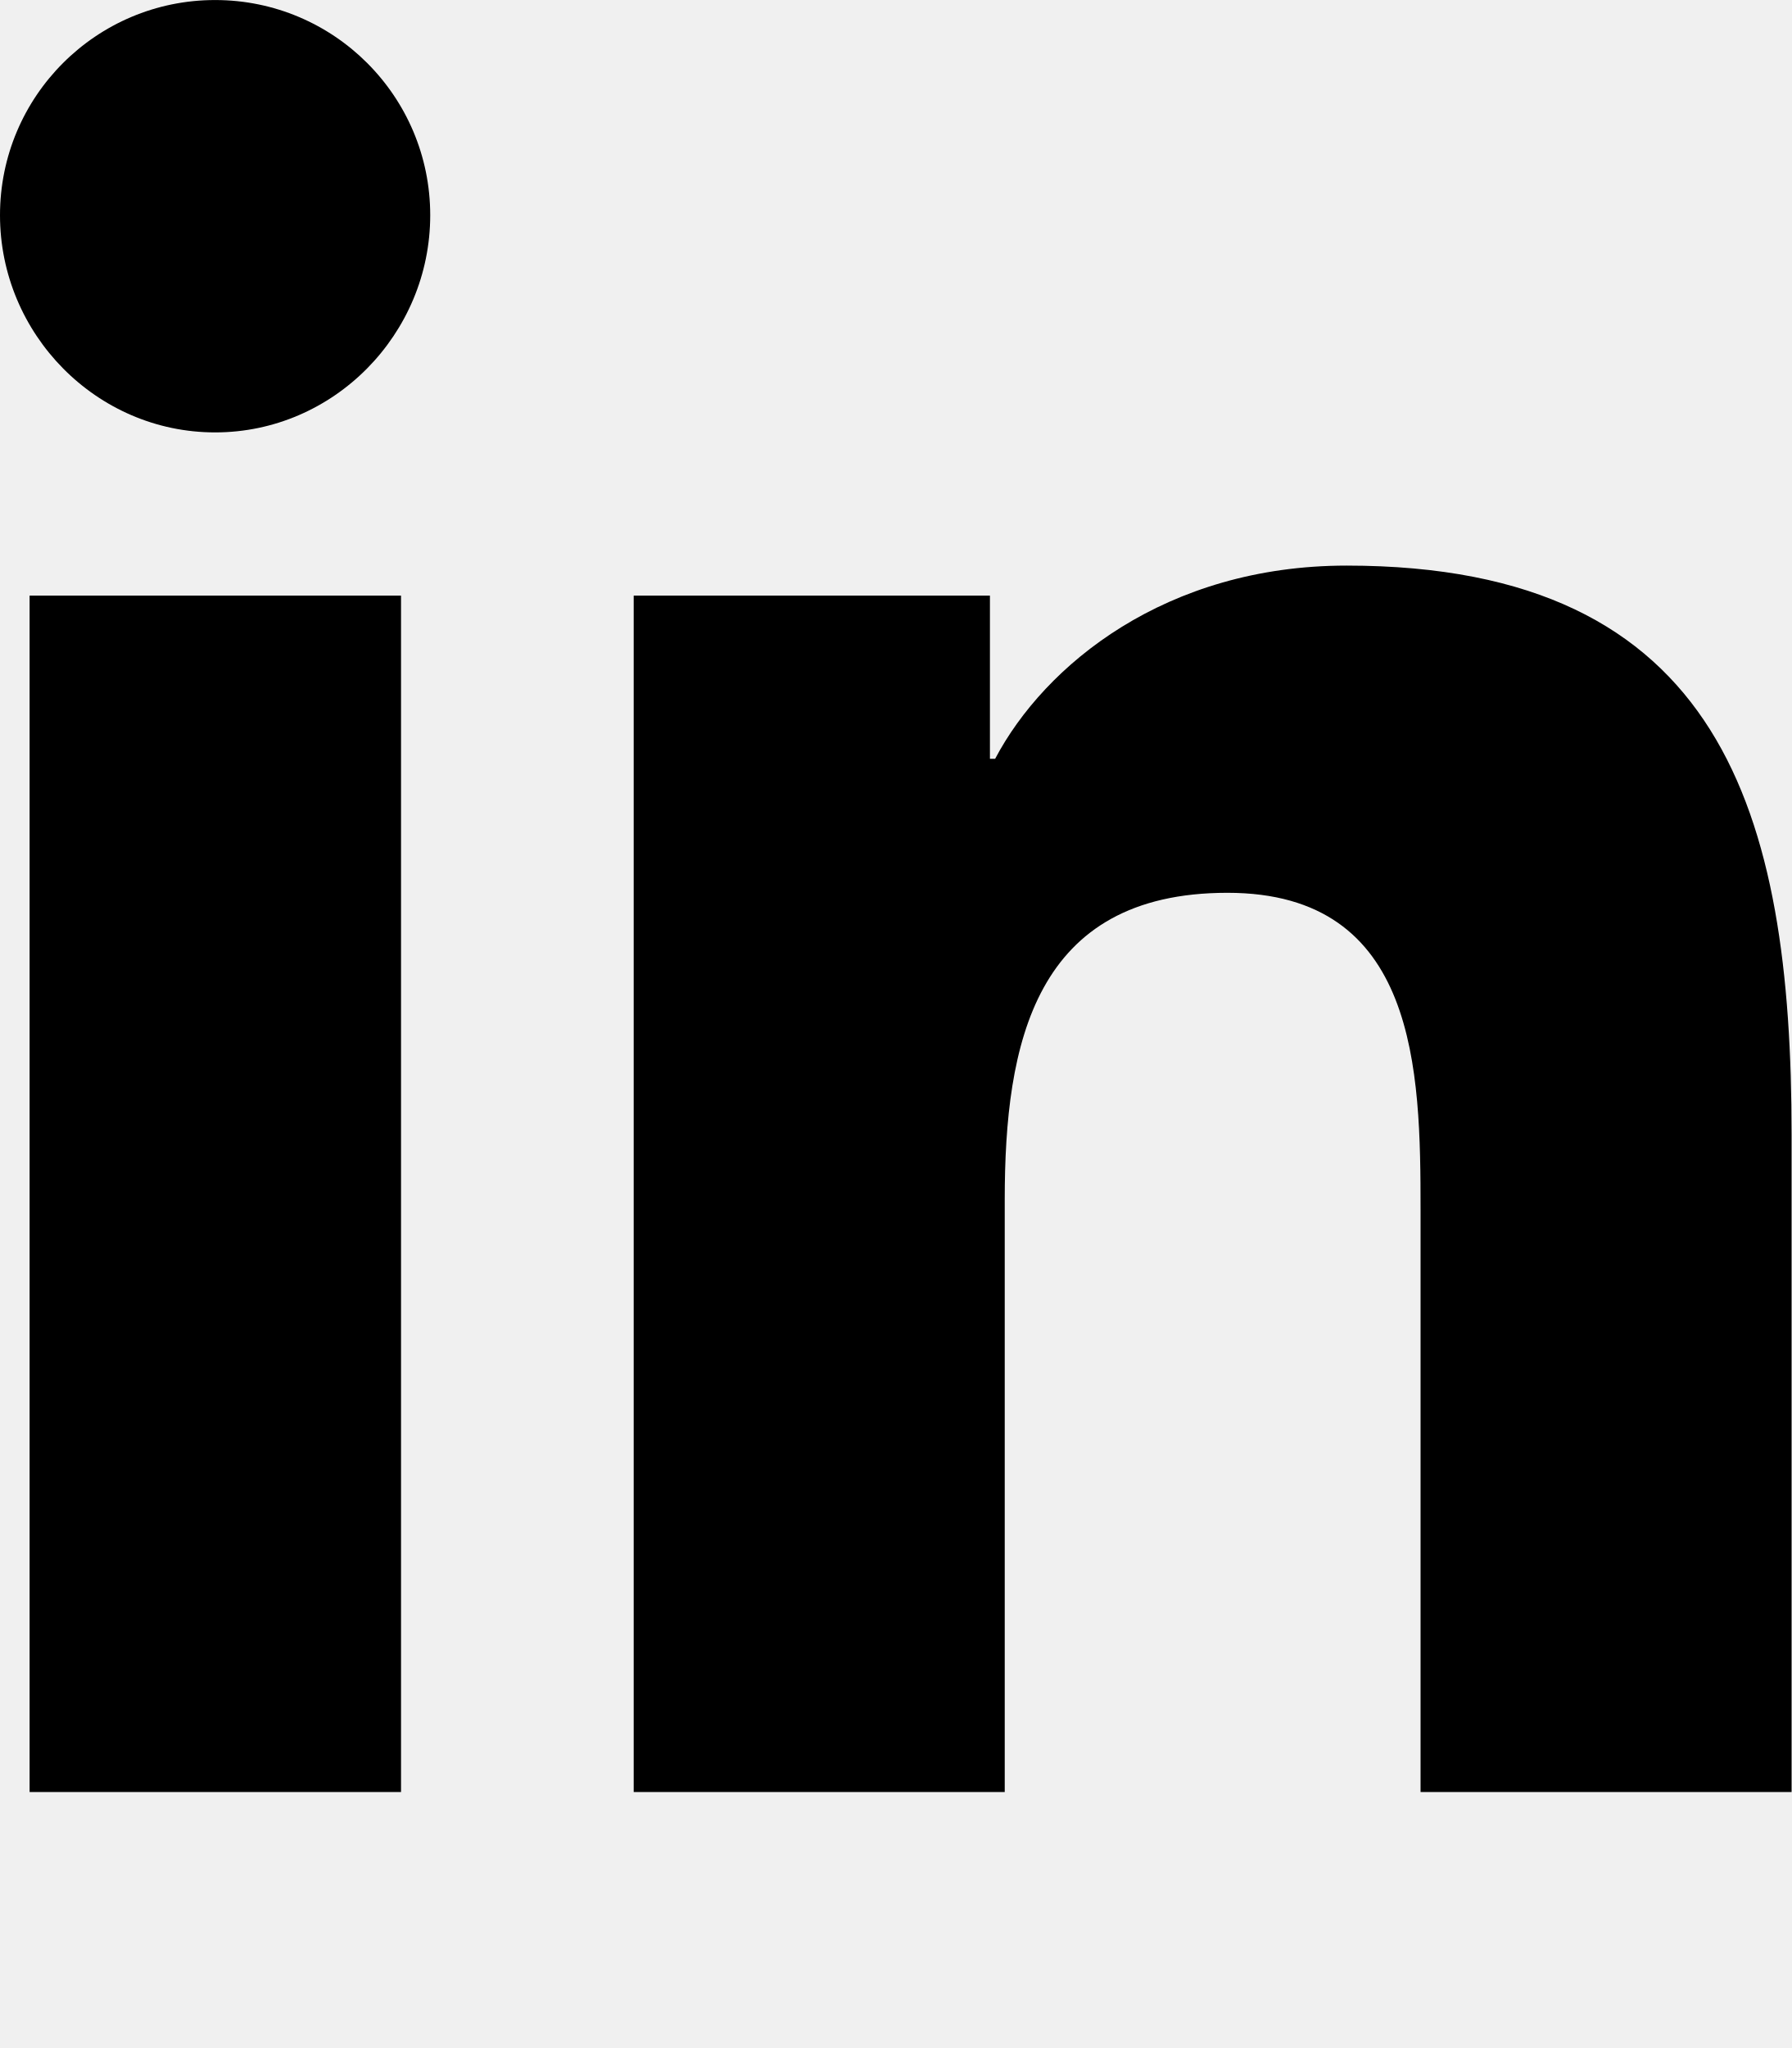
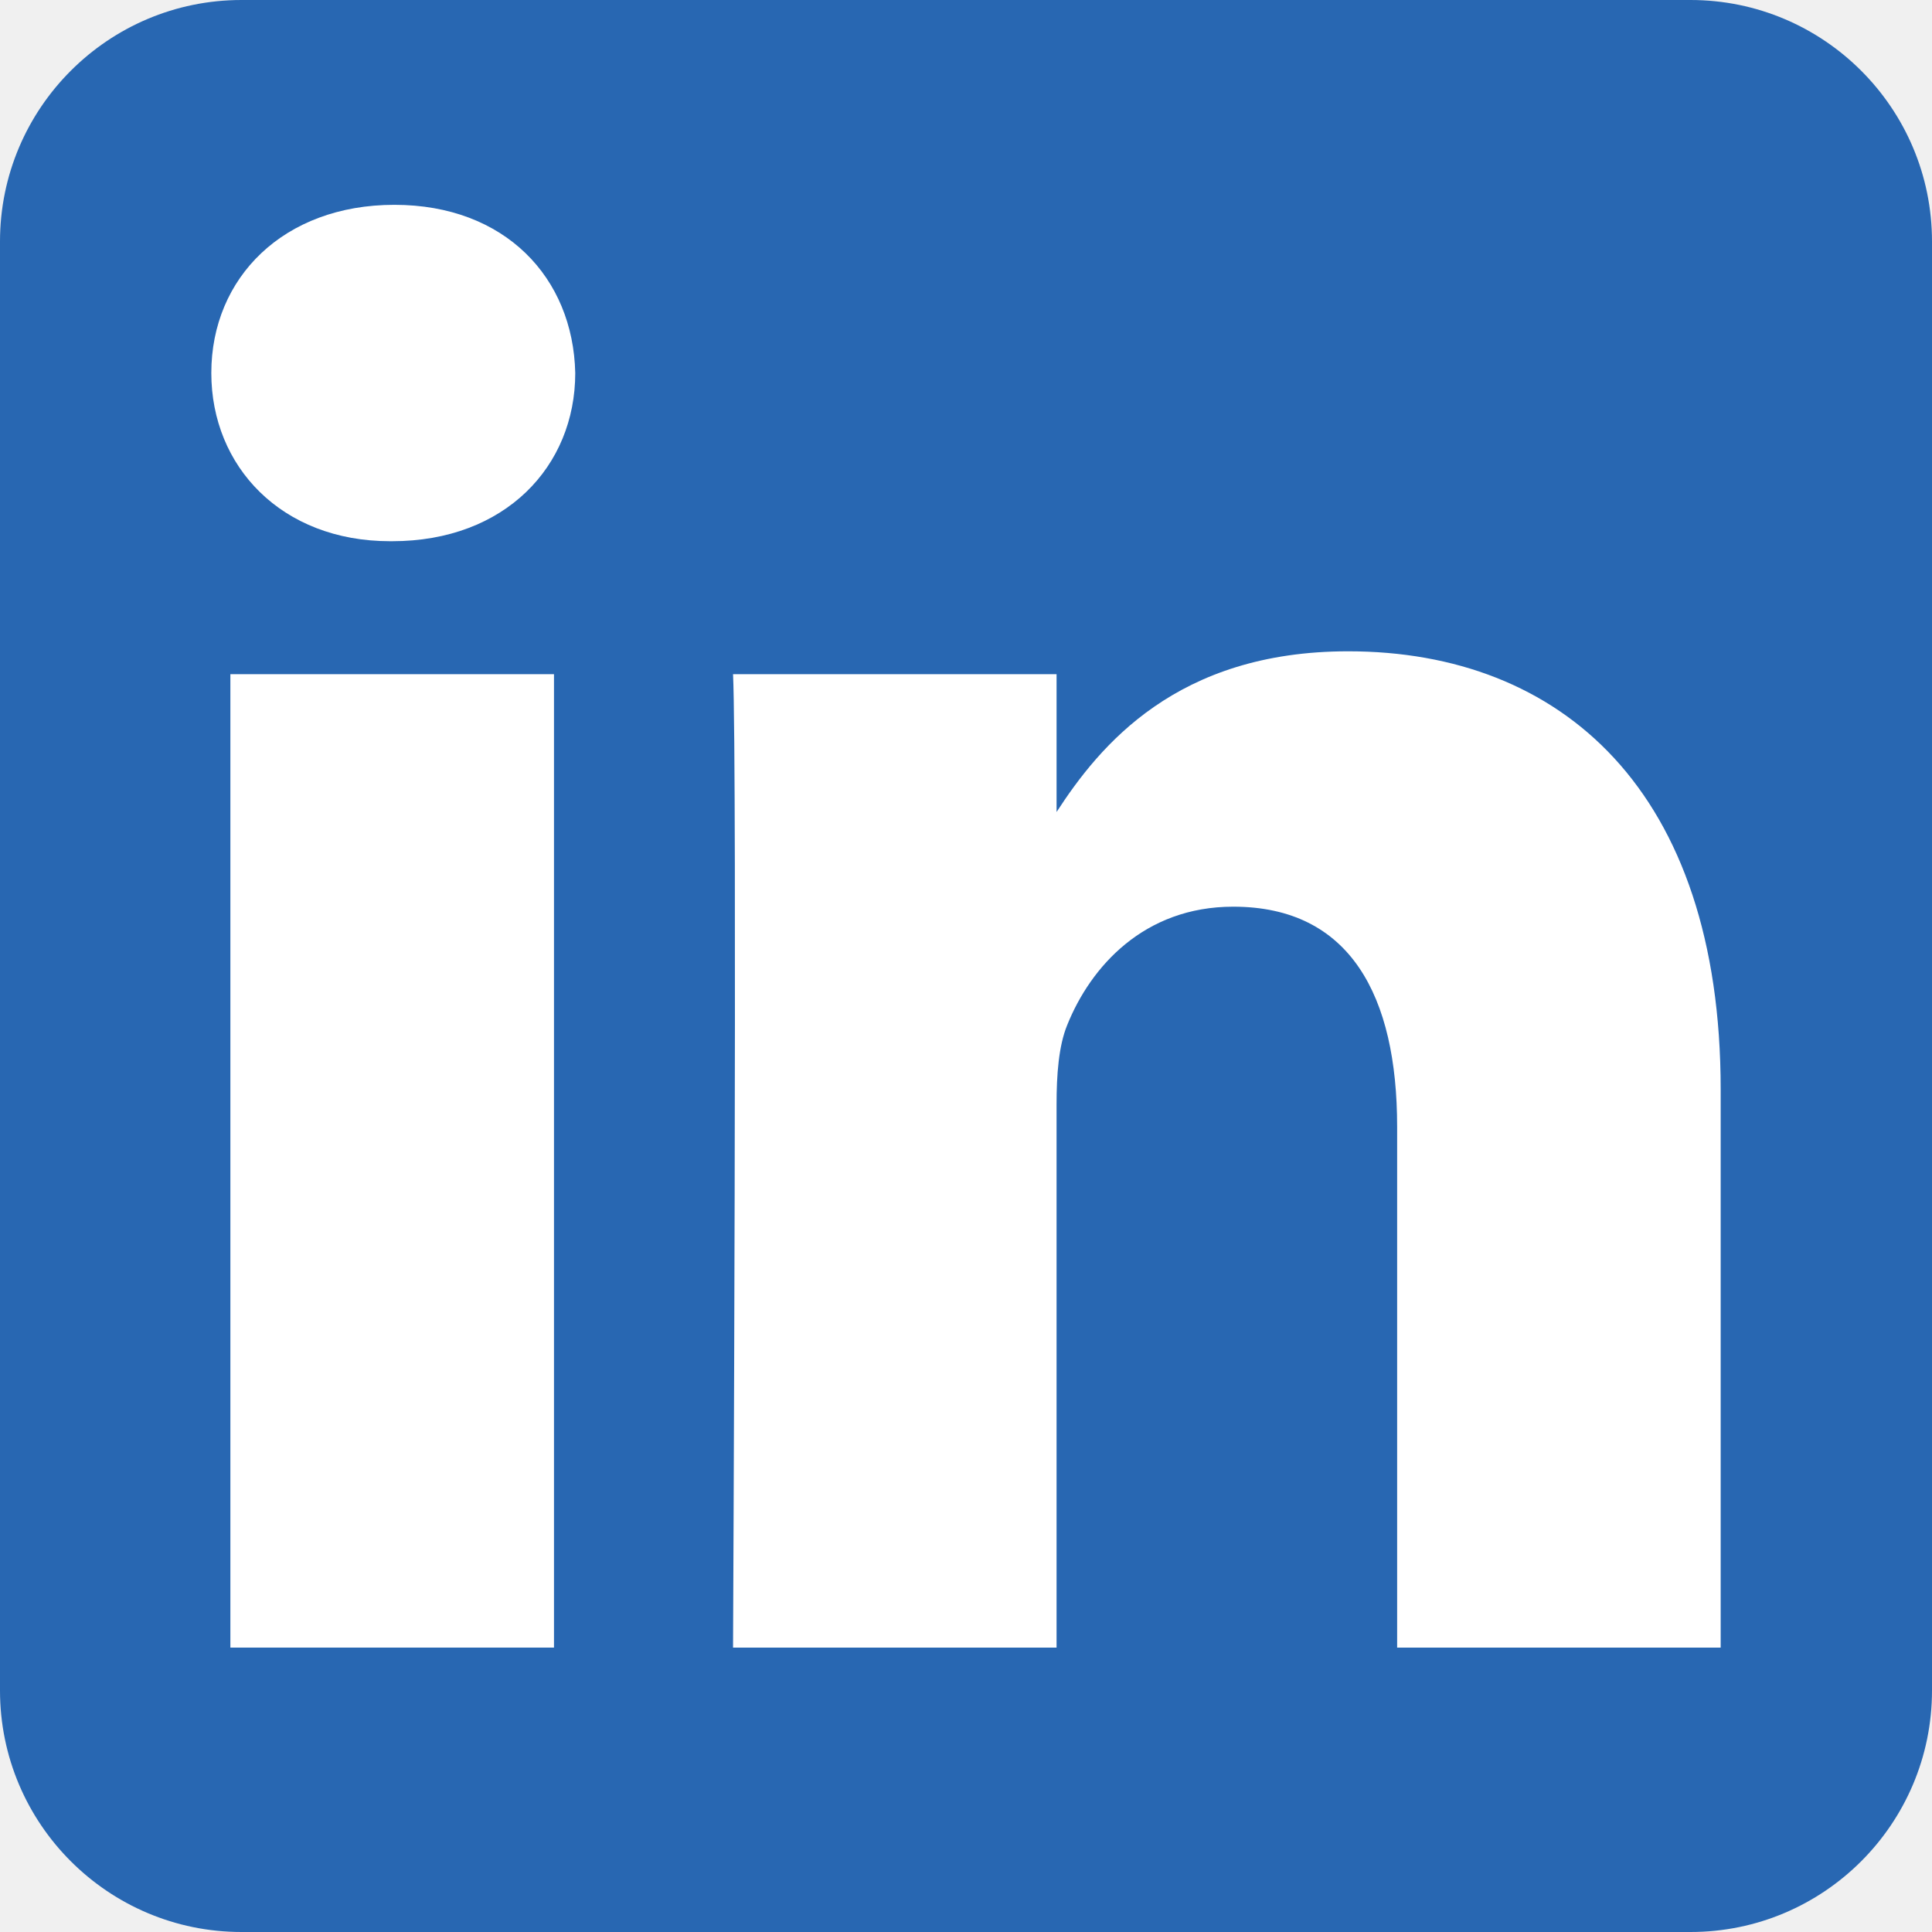
- <svg xmlns="http://www.w3.org/2000/svg" viewBox="0 0 448 512">
-   <path d="M100.28 448H7.4V148.9h92.88zM53.79 108.1C24.09 108.1 0 83.5 0 53.8a53.79 53.79 0 0 1 107.58 0c0 29.7-24.1 54.3-53.79 54.3zM447.9 448h-92.68V302.4c0-34.7-.7-79.2-48.29-79.2-48.29 0-55.69 37.7-55.69 76.7V448h-92.78V148.9h89.08v40.8h1.3c12.4-23.5 42.69-48.3 87.88-48.3 94 0 111.28 61.9 111.28 142.3V448z" />
+ <svg xmlns="http://www.w3.org/2000/svg" height="100%" style="fill-rule:evenodd;clip-rule:evenodd;stroke-linejoin:round;stroke-miterlimit:2;" version="1.1" viewBox="0 0 512 512" width="100%" xml:space="preserve">
+   <g id="g5891">
+     <path d="M512,64c0,-35.323 -28.677,-64 -64,-64l-384,0c-35.323,0 -64,28.677 -64,64l0,384c0,35.323 28.677,64 64,64l384,0c35.323,0 64,-28.677 64,-64l0,-384Z" id="background" style="fill:#2867b2;" />
+     <g id="shapes">
+       <rect height="257.962" id="rect11" style="fill:#fff;" width="85.76" x="61.053" y="178.667" />
+       <path d="M104.512,54.28c-29.341,0 -48.512,19.29 -48.512,44.573c0,24.752 18.588,44.574 47.377,44.574l0.554,0c29.903,0 48.516,-19.822 48.516,-44.574c-0.555,-25.283 -18.611,-44.573 -47.935,-44.573Z" id="path13-0" style="fill:#fff;fill-rule:nonzero;" />
+       <path d="M357.278,172.601c-45.49,0 -65.866,25.017 -77.276,42.589l0,-36.523l-85.738,0c1.137,24.197 0,257.961 0,257.961l85.737,0l0,-144.064c0,-7.711 0.554,-15.42 2.827,-20.931c6.188,-15.4 20.305,-31.352 43.993,-31.352c31.012,0 43.436,23.664 43.436,58.327l0,138.02l85.741,0l0,-147.93c0,-79.237 -42.305,-116.097 -98.72,-116.097Z" id="path15" style="fill:#fff;fill-rule:nonzero;" />
+     </g>
+   </g>
</svg>
